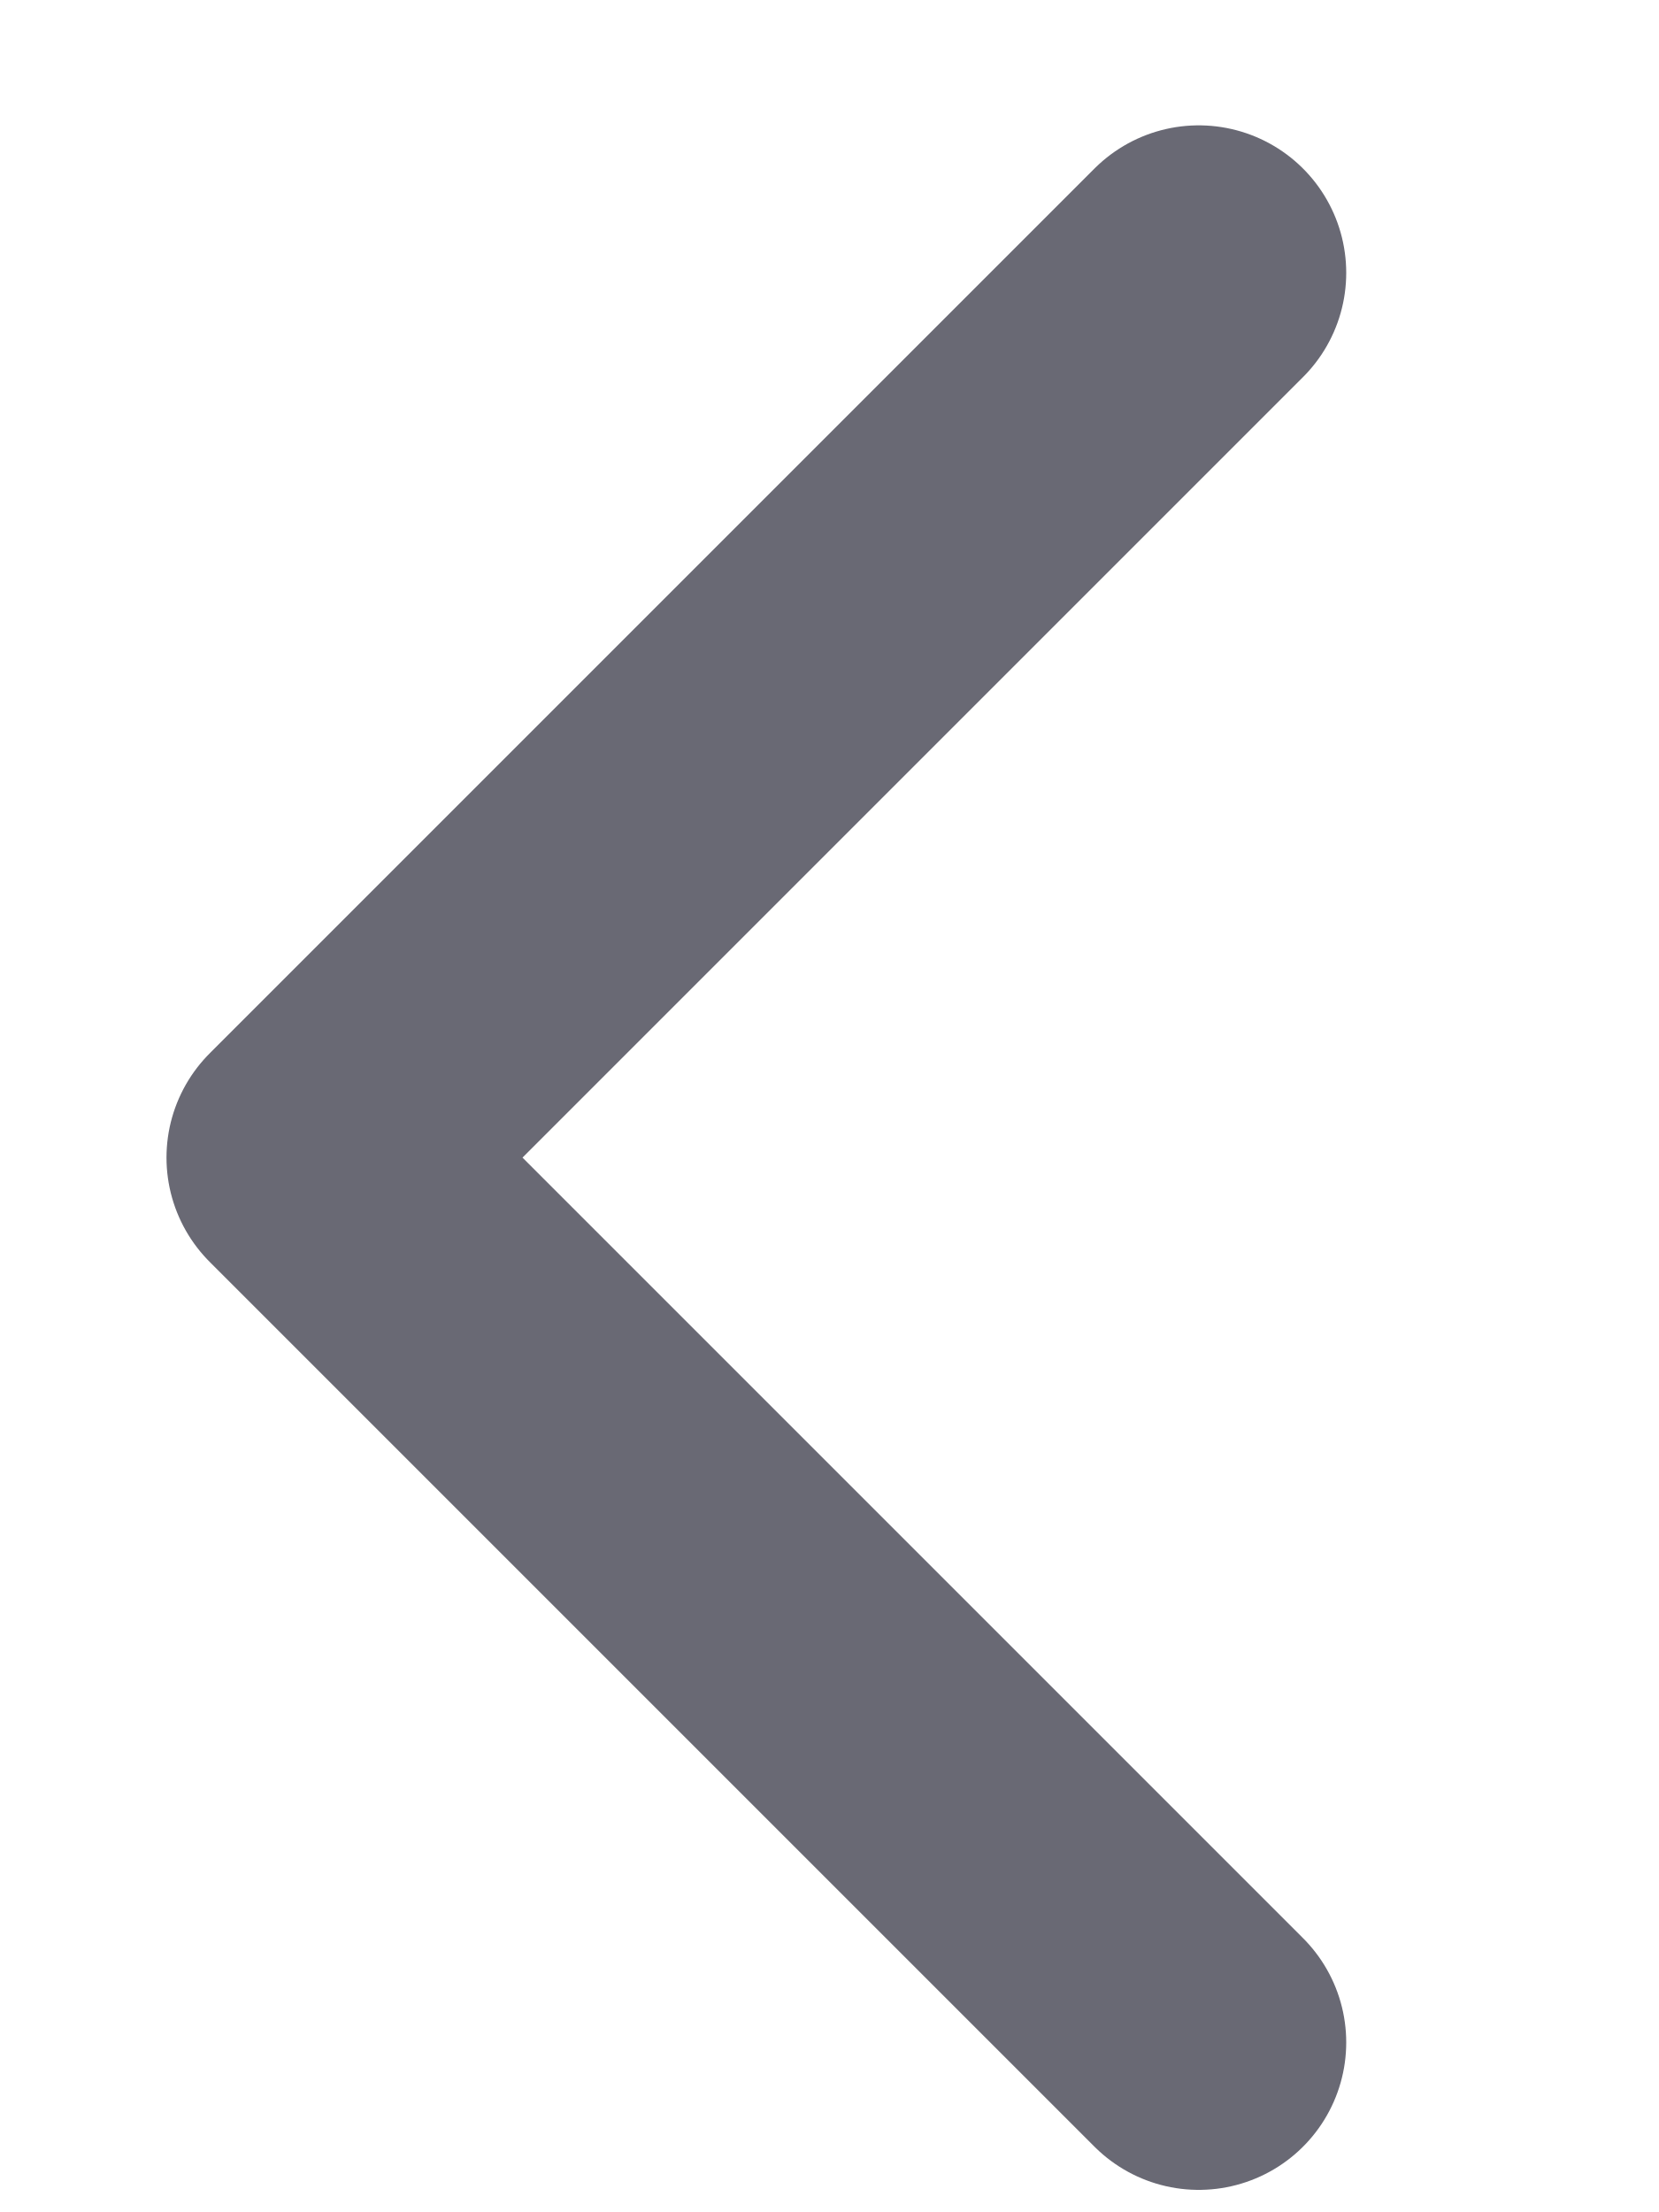
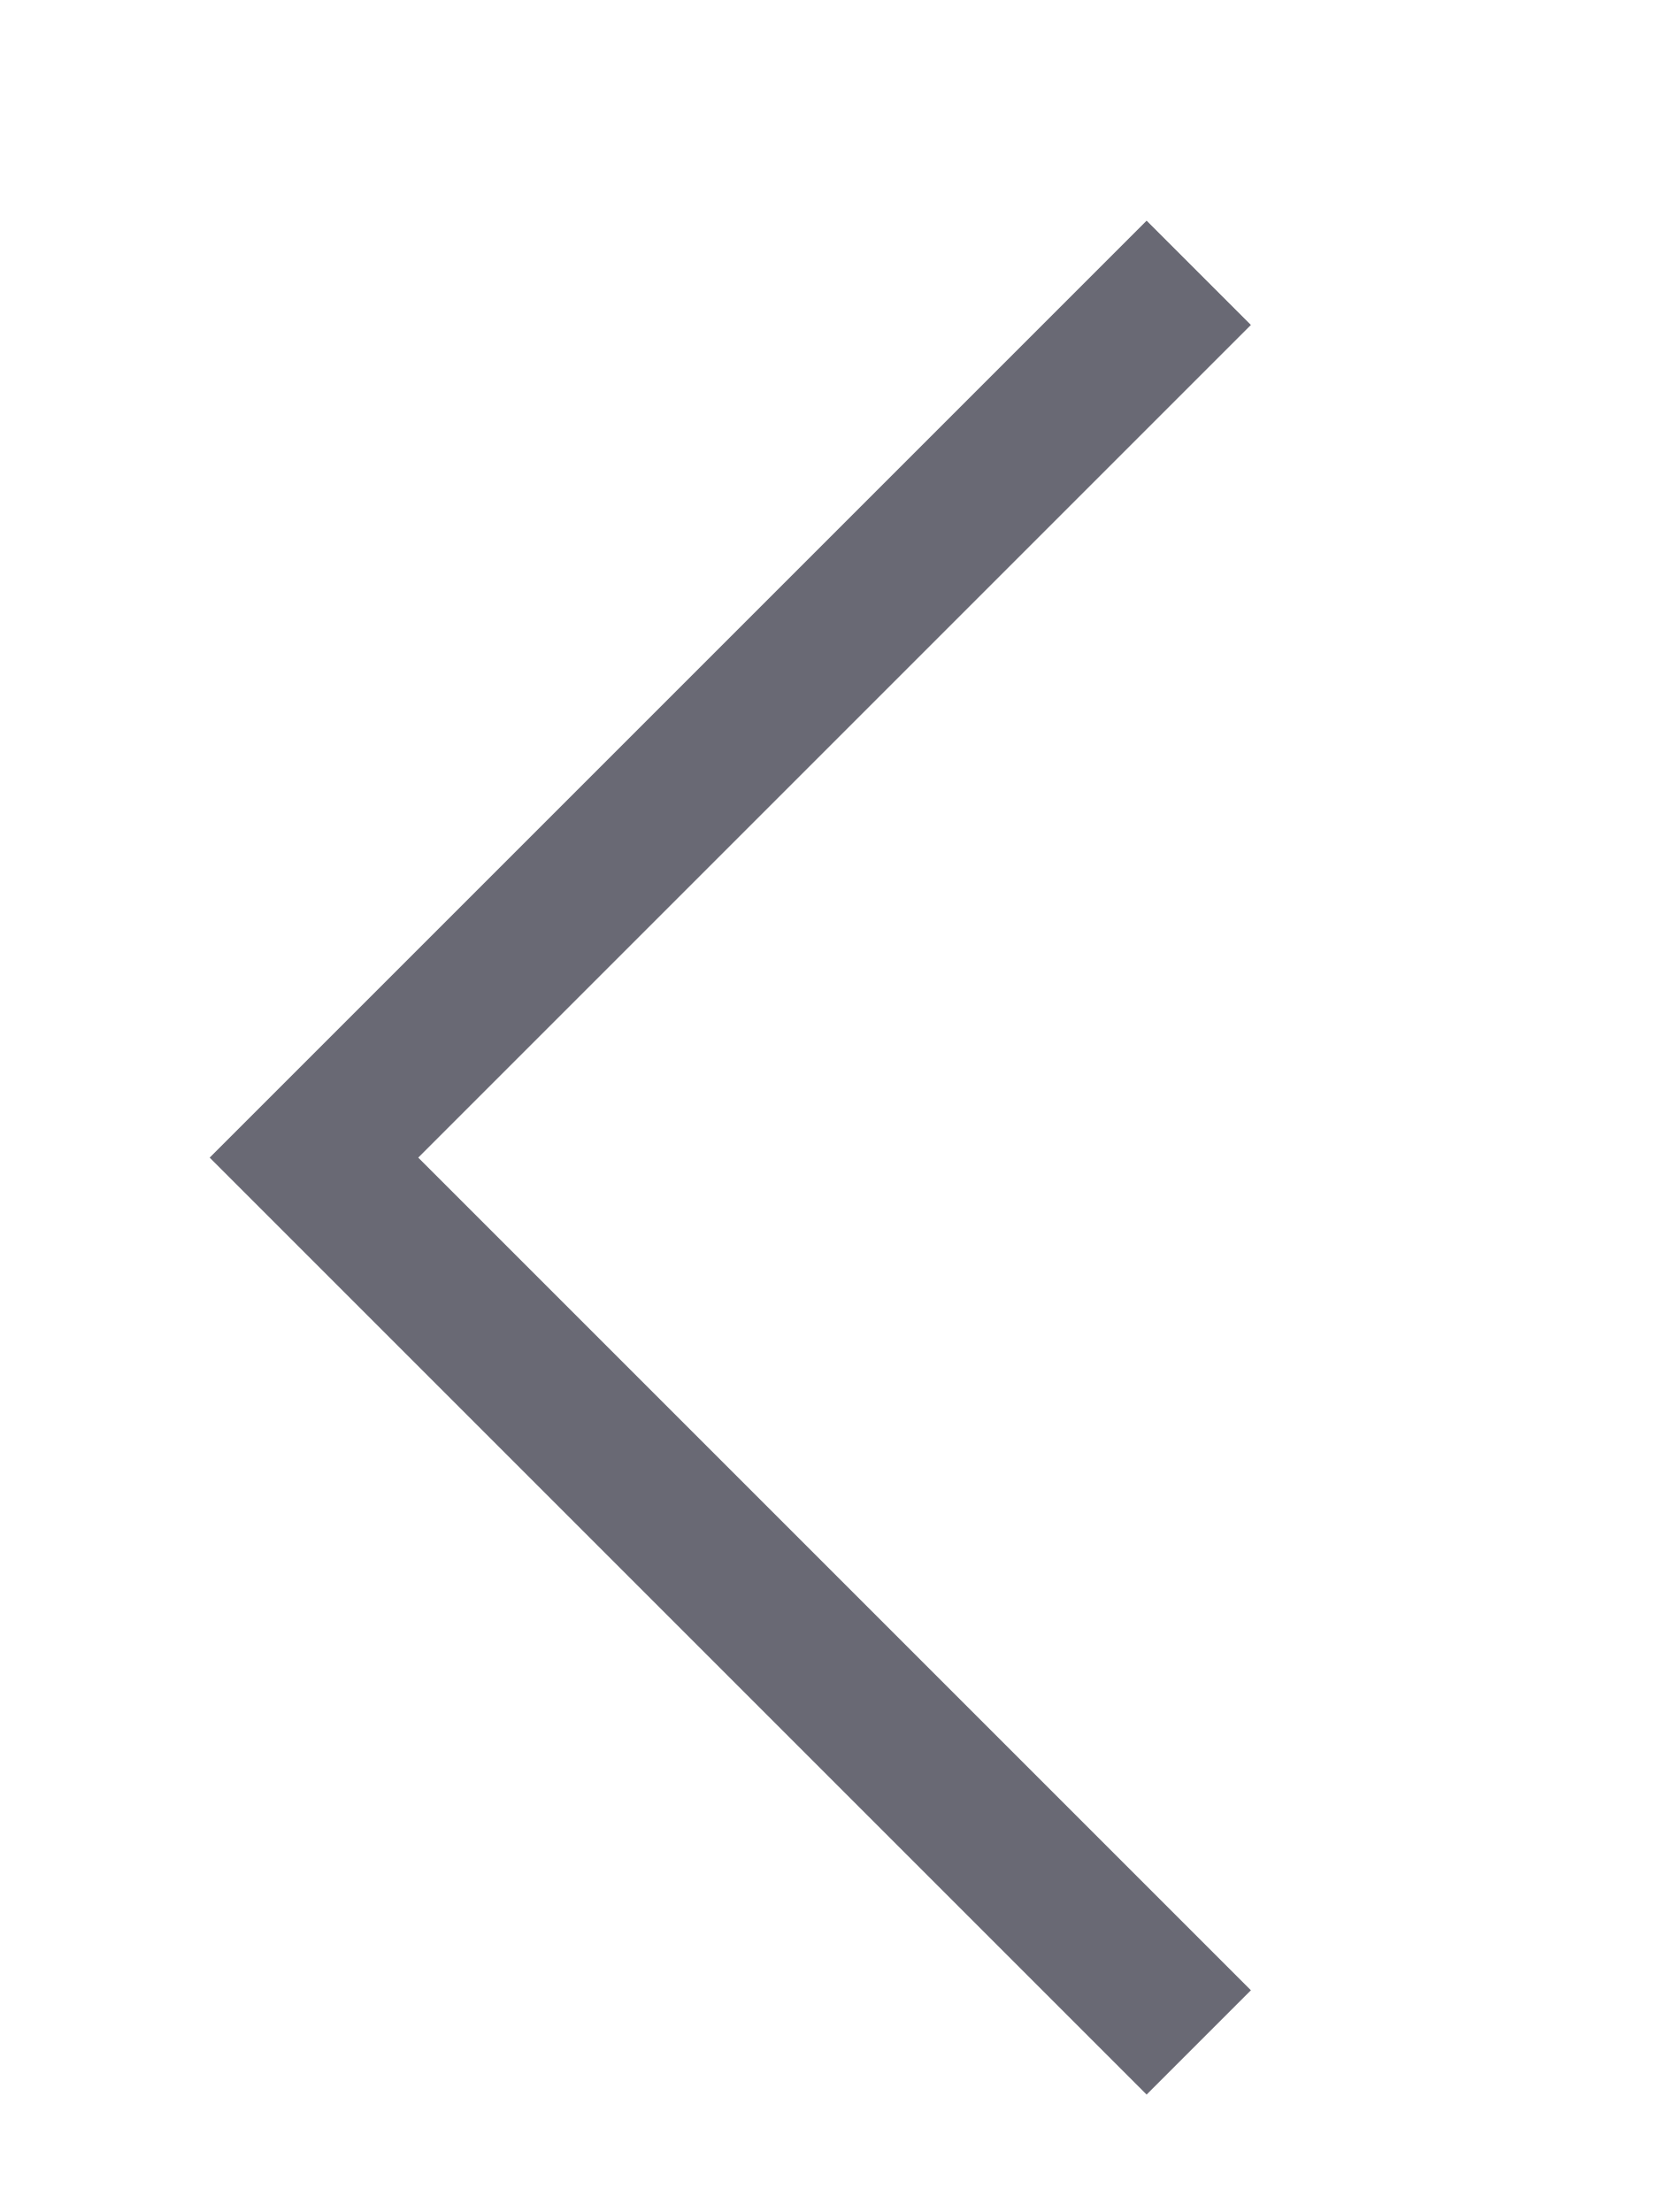
<svg xmlns="http://www.w3.org/2000/svg" width="6" height="8" viewBox="0 0 9 15" fill="none">
-   <path d="M7.004 1.85L1.004 7.85L7.004 13.85" stroke="#696974" stroke-width="2" stroke-linecap="round" stroke-linejoin="round" />
+   <path d="M7.004 1.85L1.004 7.85L7.004 13.85" stroke="#696974" strokeWidth="2" strokeLinecap="round" strokeLinejoin="round" />
</svg>
